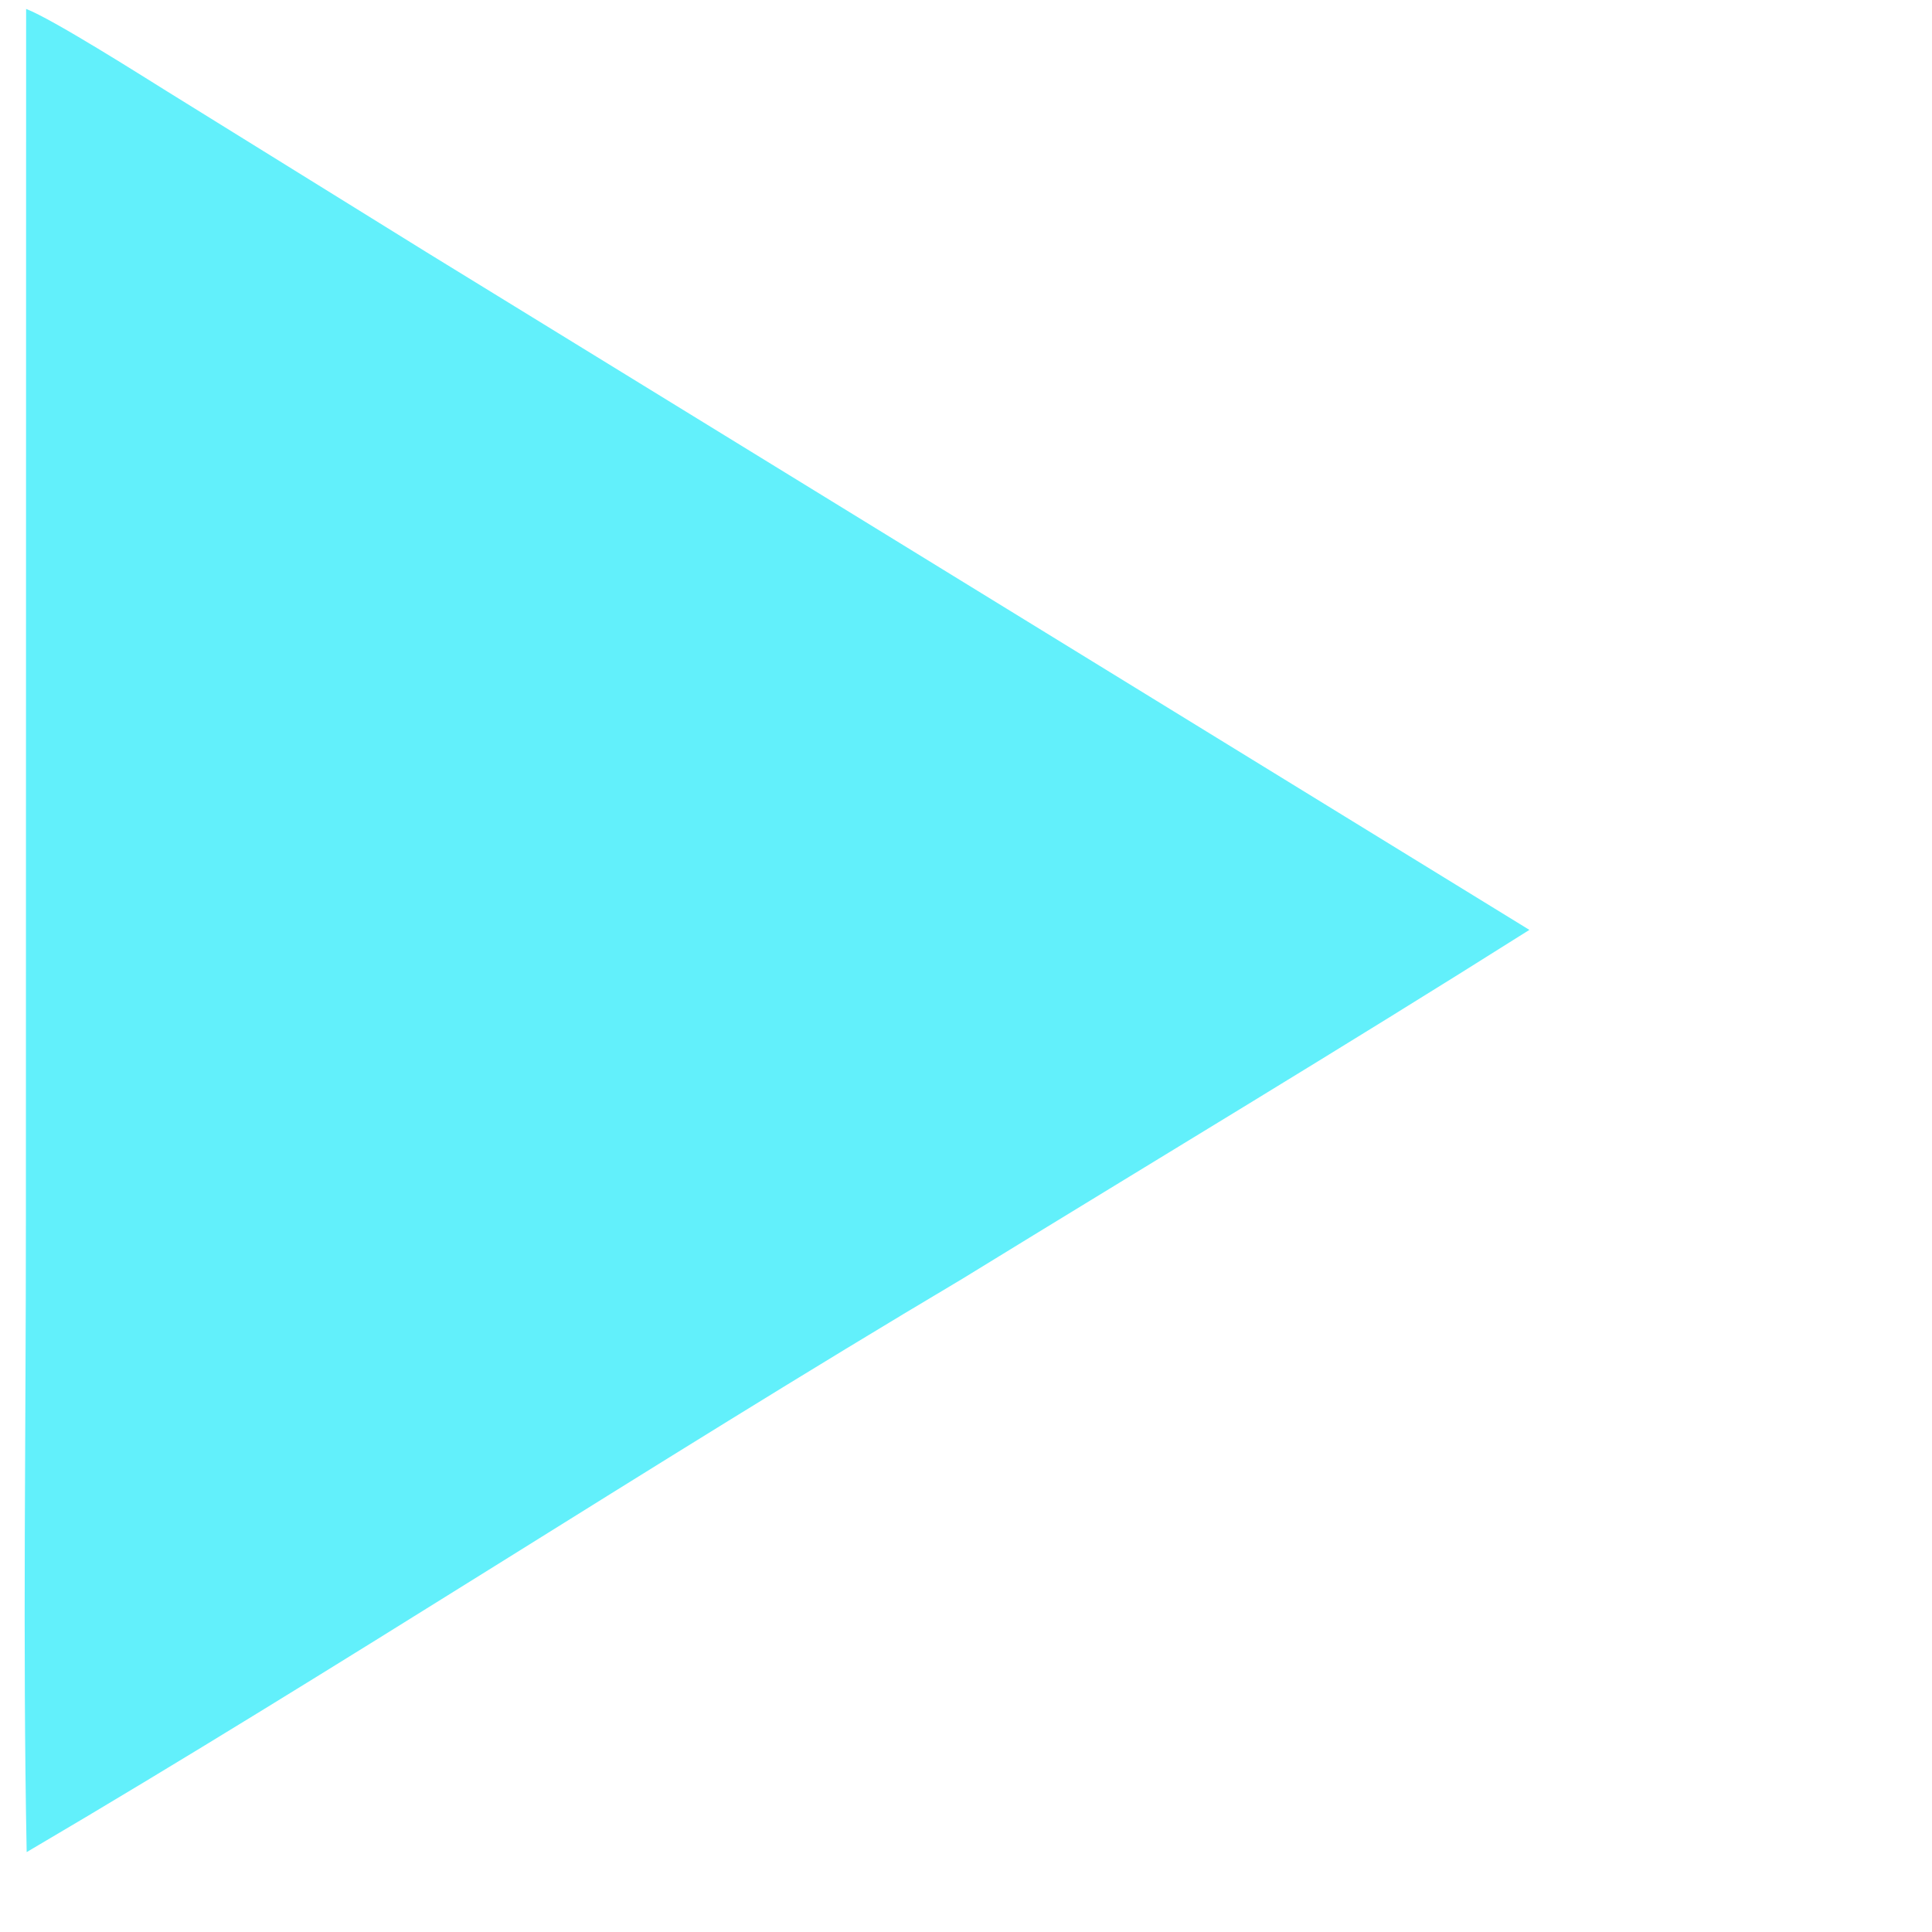
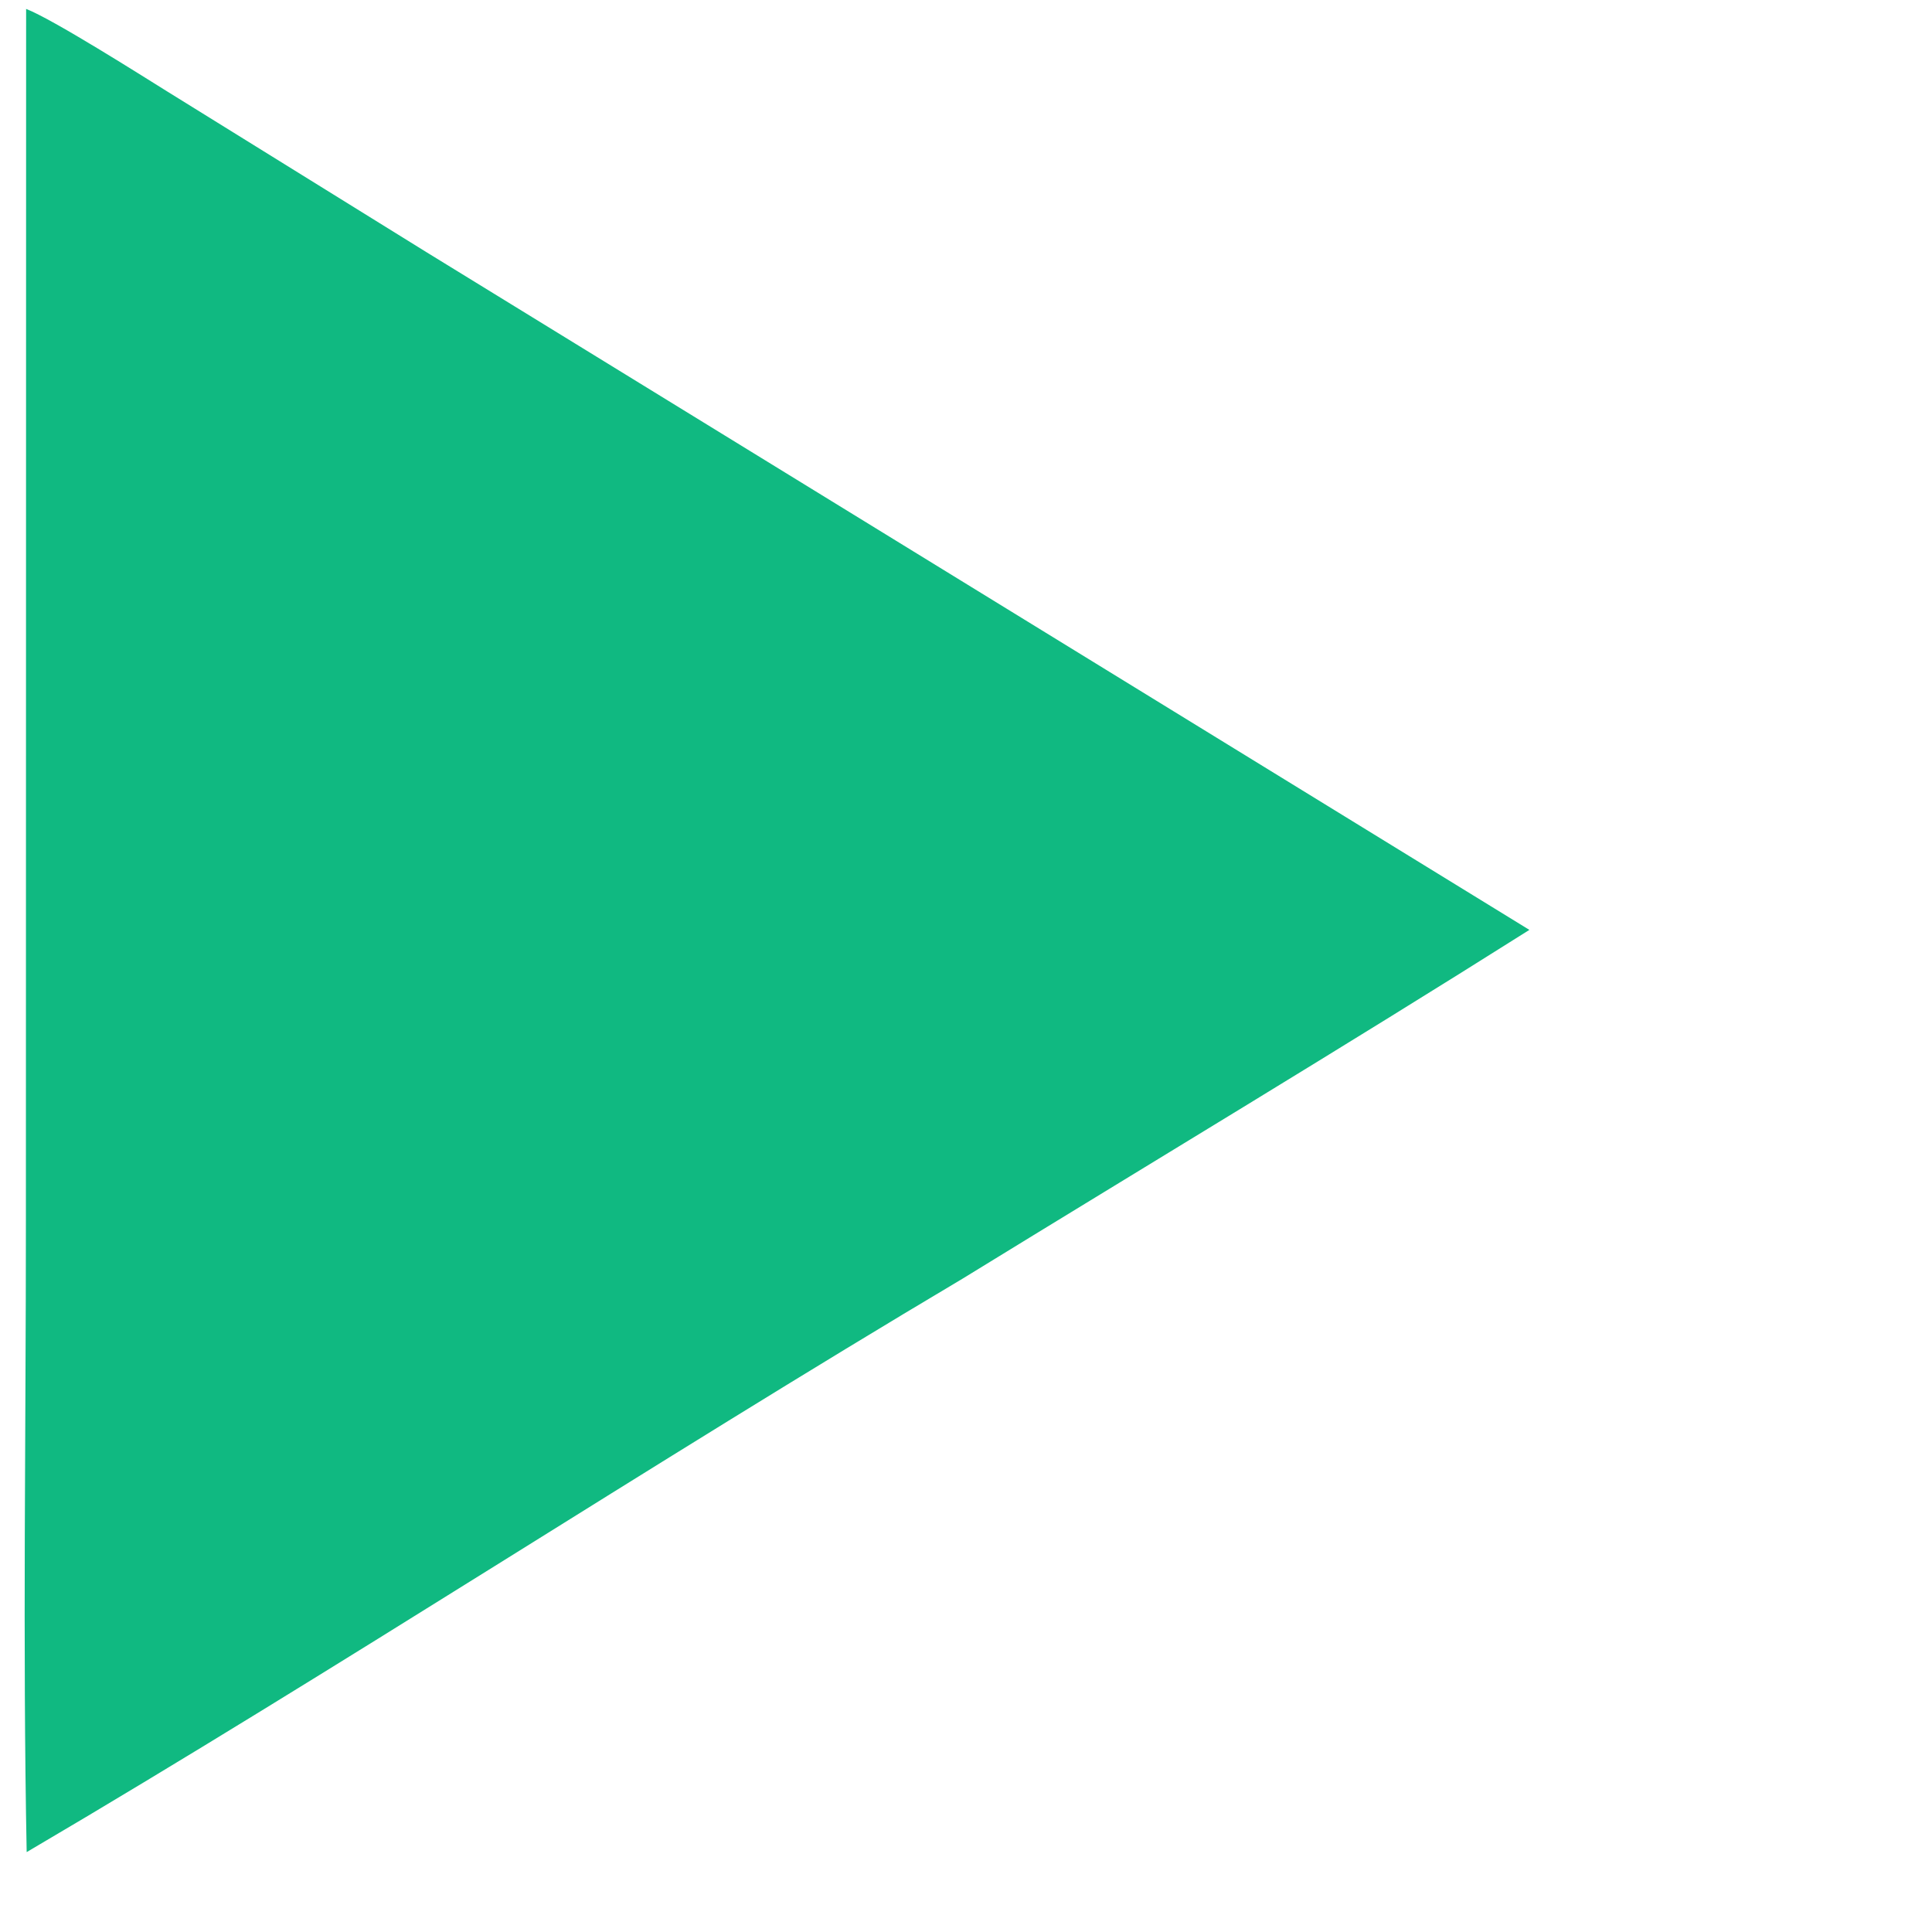
<svg xmlns="http://www.w3.org/2000/svg" width="32" height="32" viewBox="0 0 175 175" fill="none">
-   <path d="M2.366 0.808C4.781 1.74 12.801 6.825 15.186 8.308L38.676 22.872L138.531 84.229C121.651 94.89 104.206 105.361 87.171 115.833C58.866 132.653 30.746 151.112 2.416 167.763C2.051 149.026 2.351 129.341 2.346 110.547L2.366 0.808Z" fill="#62F0FB" />
+   <path d="M2.366 0.808C4.781 1.74 12.801 6.825 15.186 8.308L38.676 22.872L138.531 84.229C121.651 94.89 104.206 105.361 87.171 115.833C58.866 132.653 30.746 151.112 2.416 167.763C2.051 149.026 2.351 129.341 2.346 110.547L2.366 0.808Z" fill="#10b981" />
</svg>
